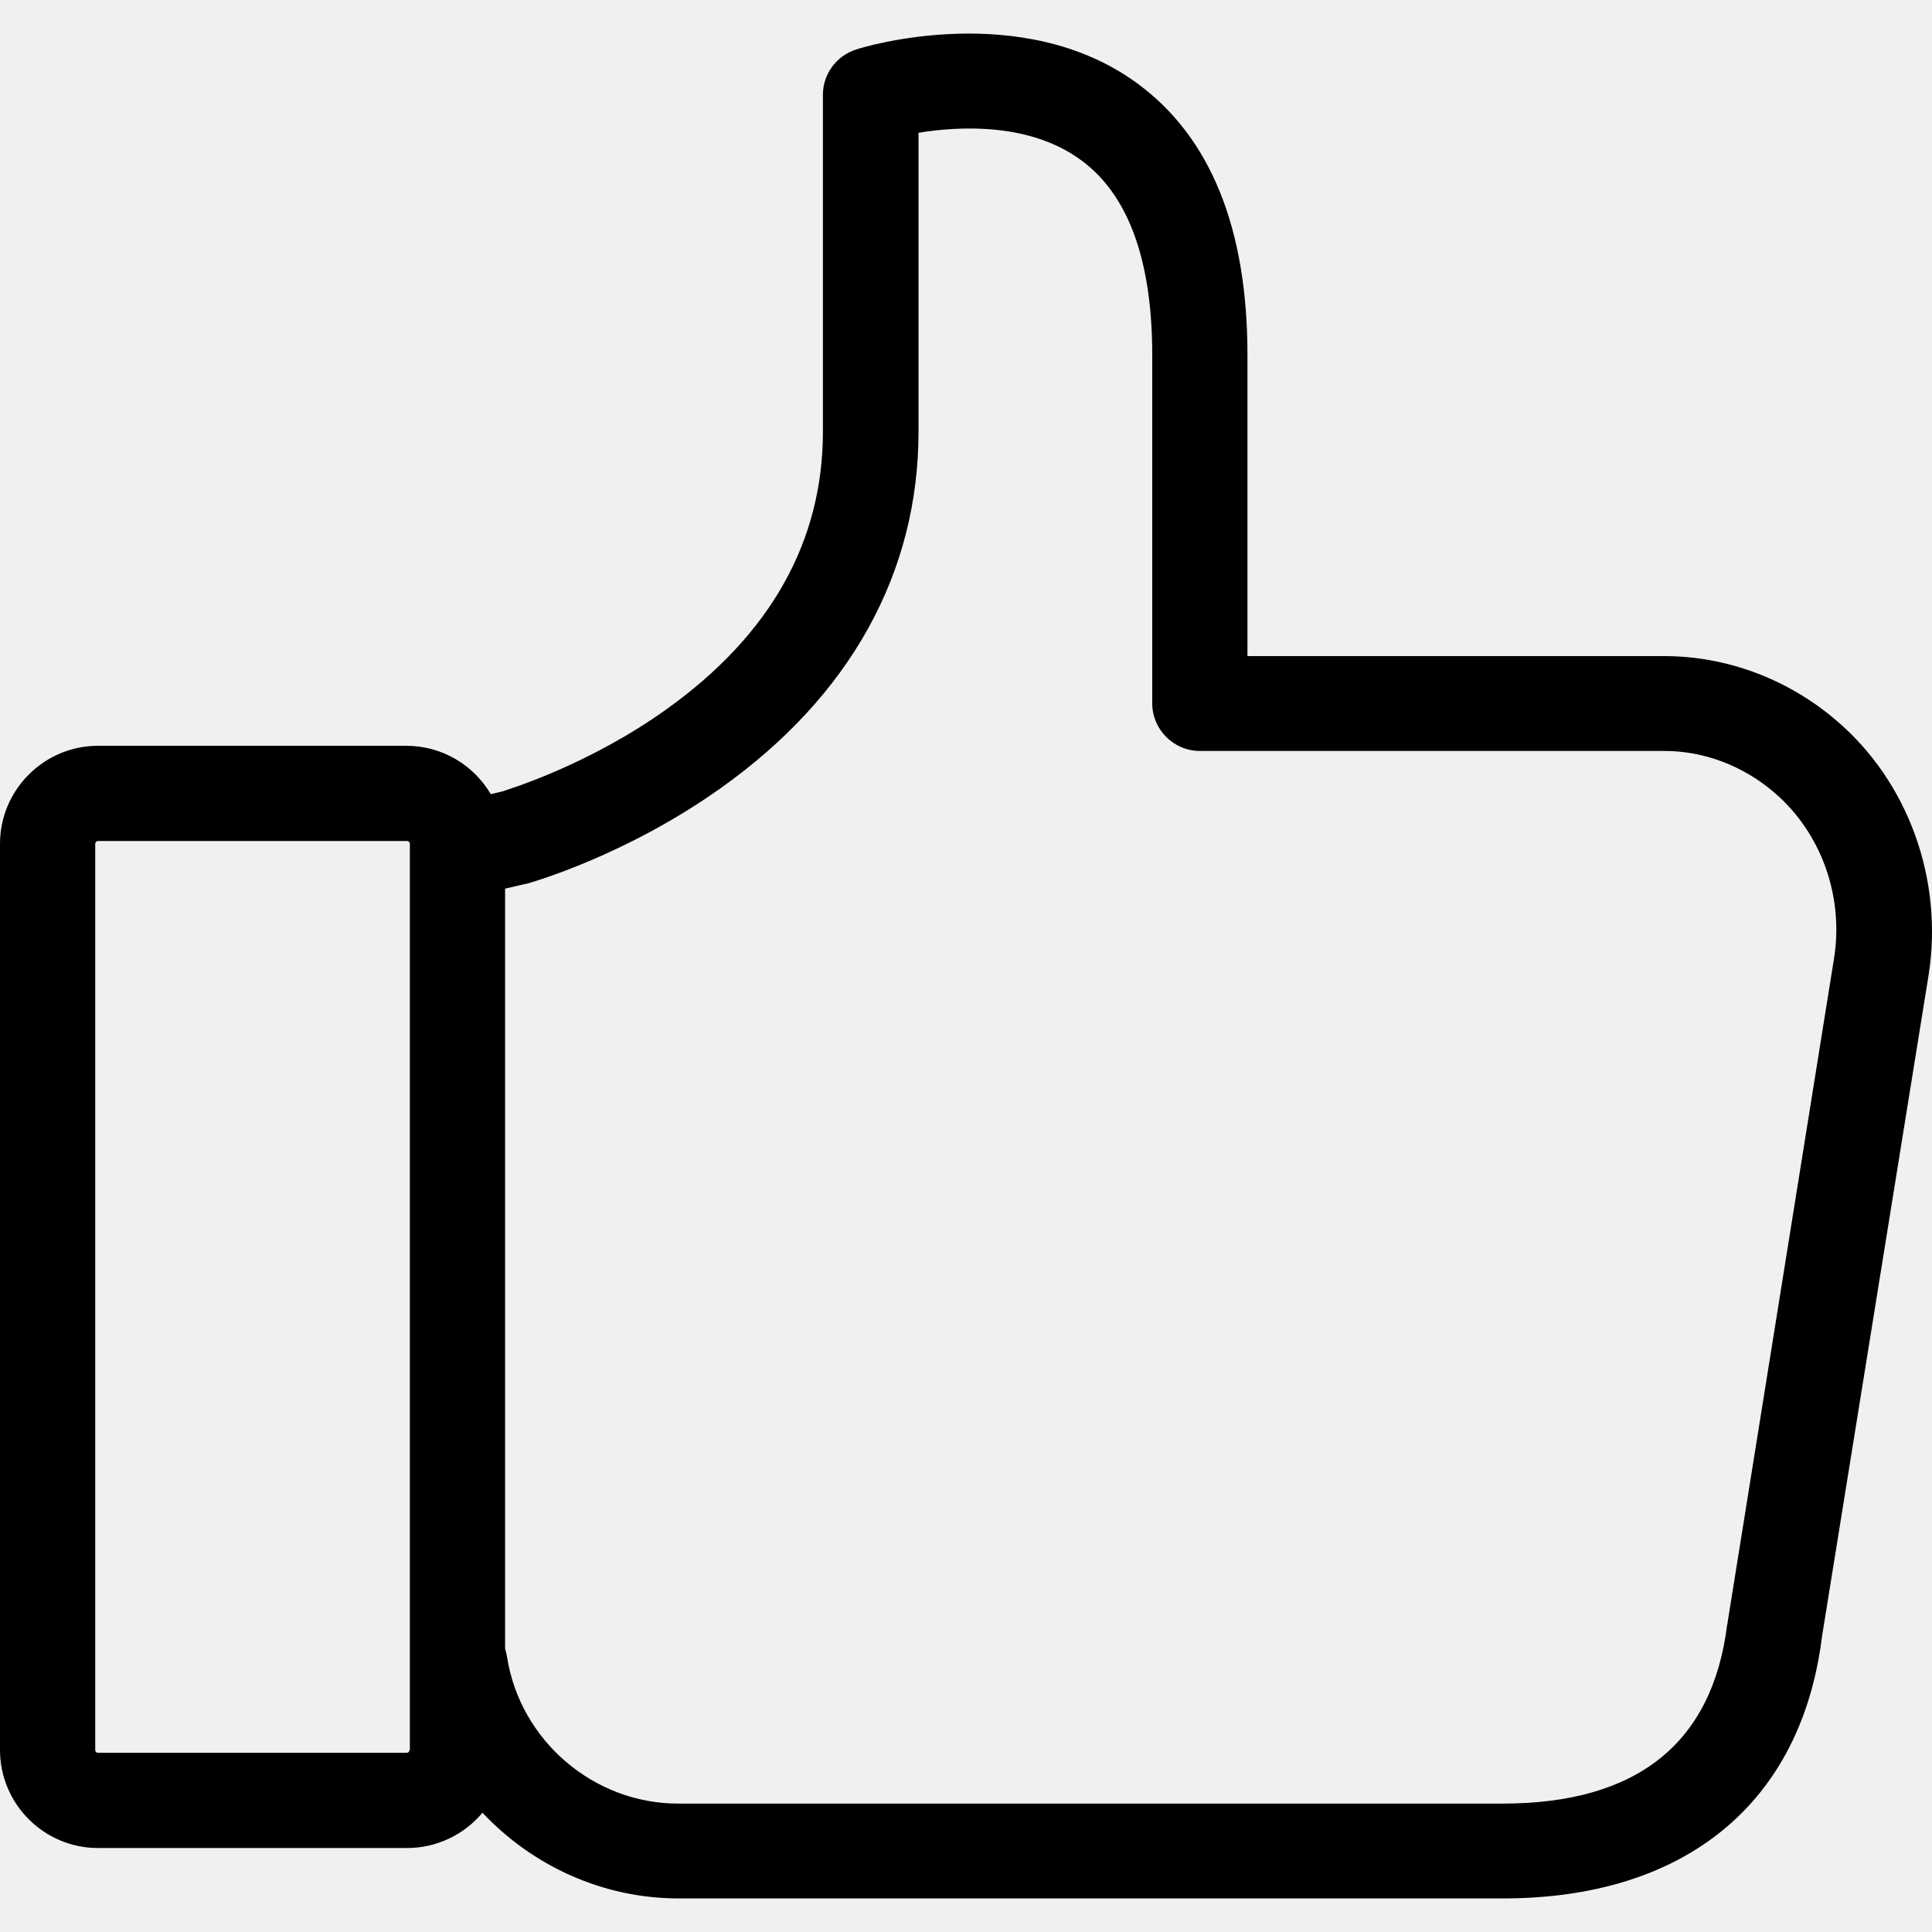
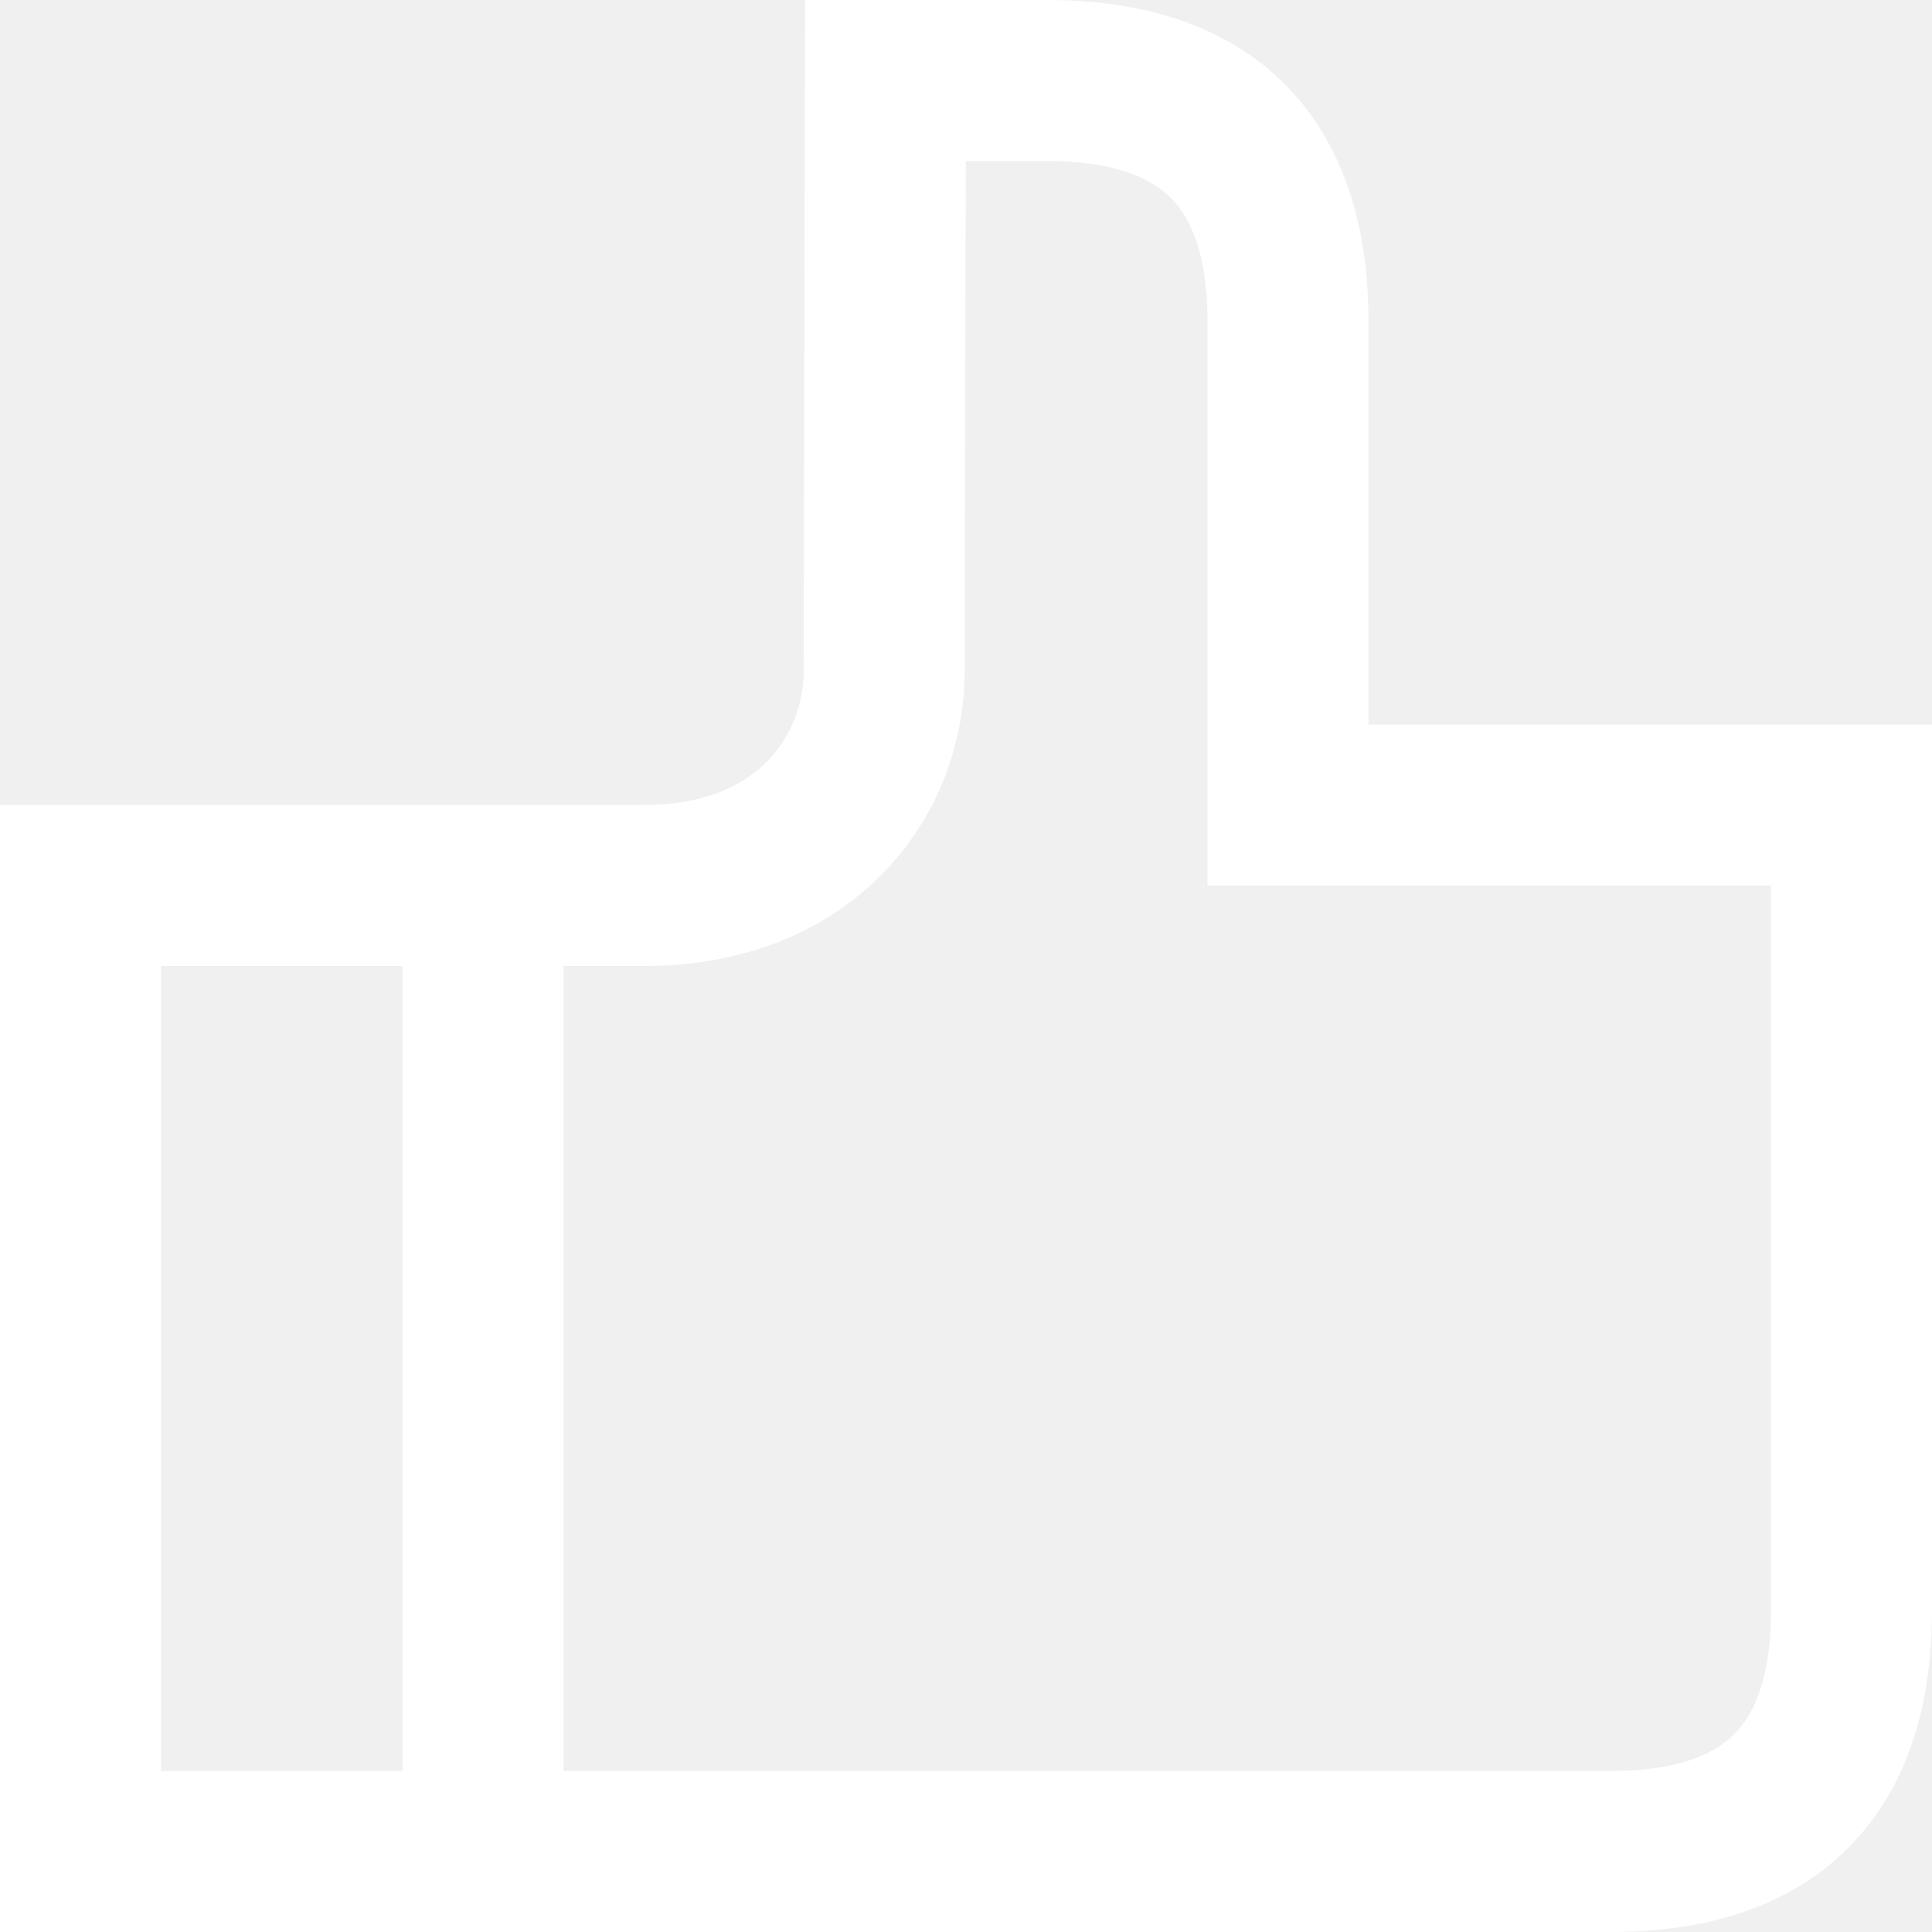
- <svg xmlns="http://www.w3.org/2000/svg" version="1.1" id="Capa_1" x="0px" y="0px" viewBox="0 0 486.926 486.926" style="enable-background:new 0 0 486.926 486.926;" xml:space="preserve">
-   <g>
-     <path d="M462.8,181.564c-12.3-10.5-27.7-16.2-43.3-16.2h-15.8h-56.9h-32.4v-75.9c0-31.9-9.3-54.9-27.7-68.4   c-29.1-21.4-69.2-9.2-70.9-8.6c-5,1.6-8.4,6.2-8.4,11.4v84.9c0,27.7-13.2,51.2-39.3,69.9c-19.5,14-39.4,20.1-41.5,20.8l-2.9,0.7   c-4.3-7.3-12.2-12.2-21.3-12.2H24.7c-13.6,0-24.7,11.1-24.7,24.7v228.4c0,13.6,11.1,24.7,24.7,24.7h77.9c7.6,0,14.5-3.5,19-8.9   c12.5,13.3,30.2,21.6,49.4,21.6h65.9h6.8h135.1c45.9,0,75.2-24,80.4-66l26.9-166.9C489.8,221.564,480.9,196.964,462.8,181.564z    M103.2,441.064c0,0.4-0.3,0.7-0.7,0.7H24.7c-0.4,0-0.7-0.3-0.7-0.7v-228.4c0-0.4,0.3-0.7,0.7-0.7h77.9c0.4,0,0.7,0.3,0.7,0.7   v228.4H103.2z M462.2,241.764l-26.8,167.2c0,0.1,0,0.3-0.1,0.5c-3.7,29.9-22.7,45.1-56.6,45.1H243.6h-6.8h-65.9   c-21.3,0-39.8-15.9-43.1-36.9c-0.1-0.7-0.3-1.4-0.5-2.1v-191.6l5.2-1.2c0.2,0,0.3-0.1,0.5-0.1c1-0.3,24.7-7,48.6-24   c32.7-23.2,49.9-54.3,49.9-89.9v-75.3c10.4-1.7,28.2-2.6,41.1,7c11.8,8.7,17.8,25.2,17.8,49v87.8c0,6.6,5.4,12,12,12h44.4h56.9   h15.8c9.9,0,19.8,3.7,27.7,10.5C459,209.864,464.8,225.964,462.2,241.764z" />
-   </g>
+ <svg xmlns="http://www.w3.org/2000/svg" stroke="white" fill="none" stroke-width="2" viewBox="0 0 24 24" height="1em" width="1em">
+   <path d="M1,23 L20,23 C22,23 23,22 23,20 L23,10 L16,10 L16,4 C16,2 15,1 13,1 L11,1 C11,1 10.984,7 10.984,8.326 C10.984,9.652 10,11 8,11 L1,11 L1,23 Z M6,23 L6,11">
+ 	</path>
</svg>
